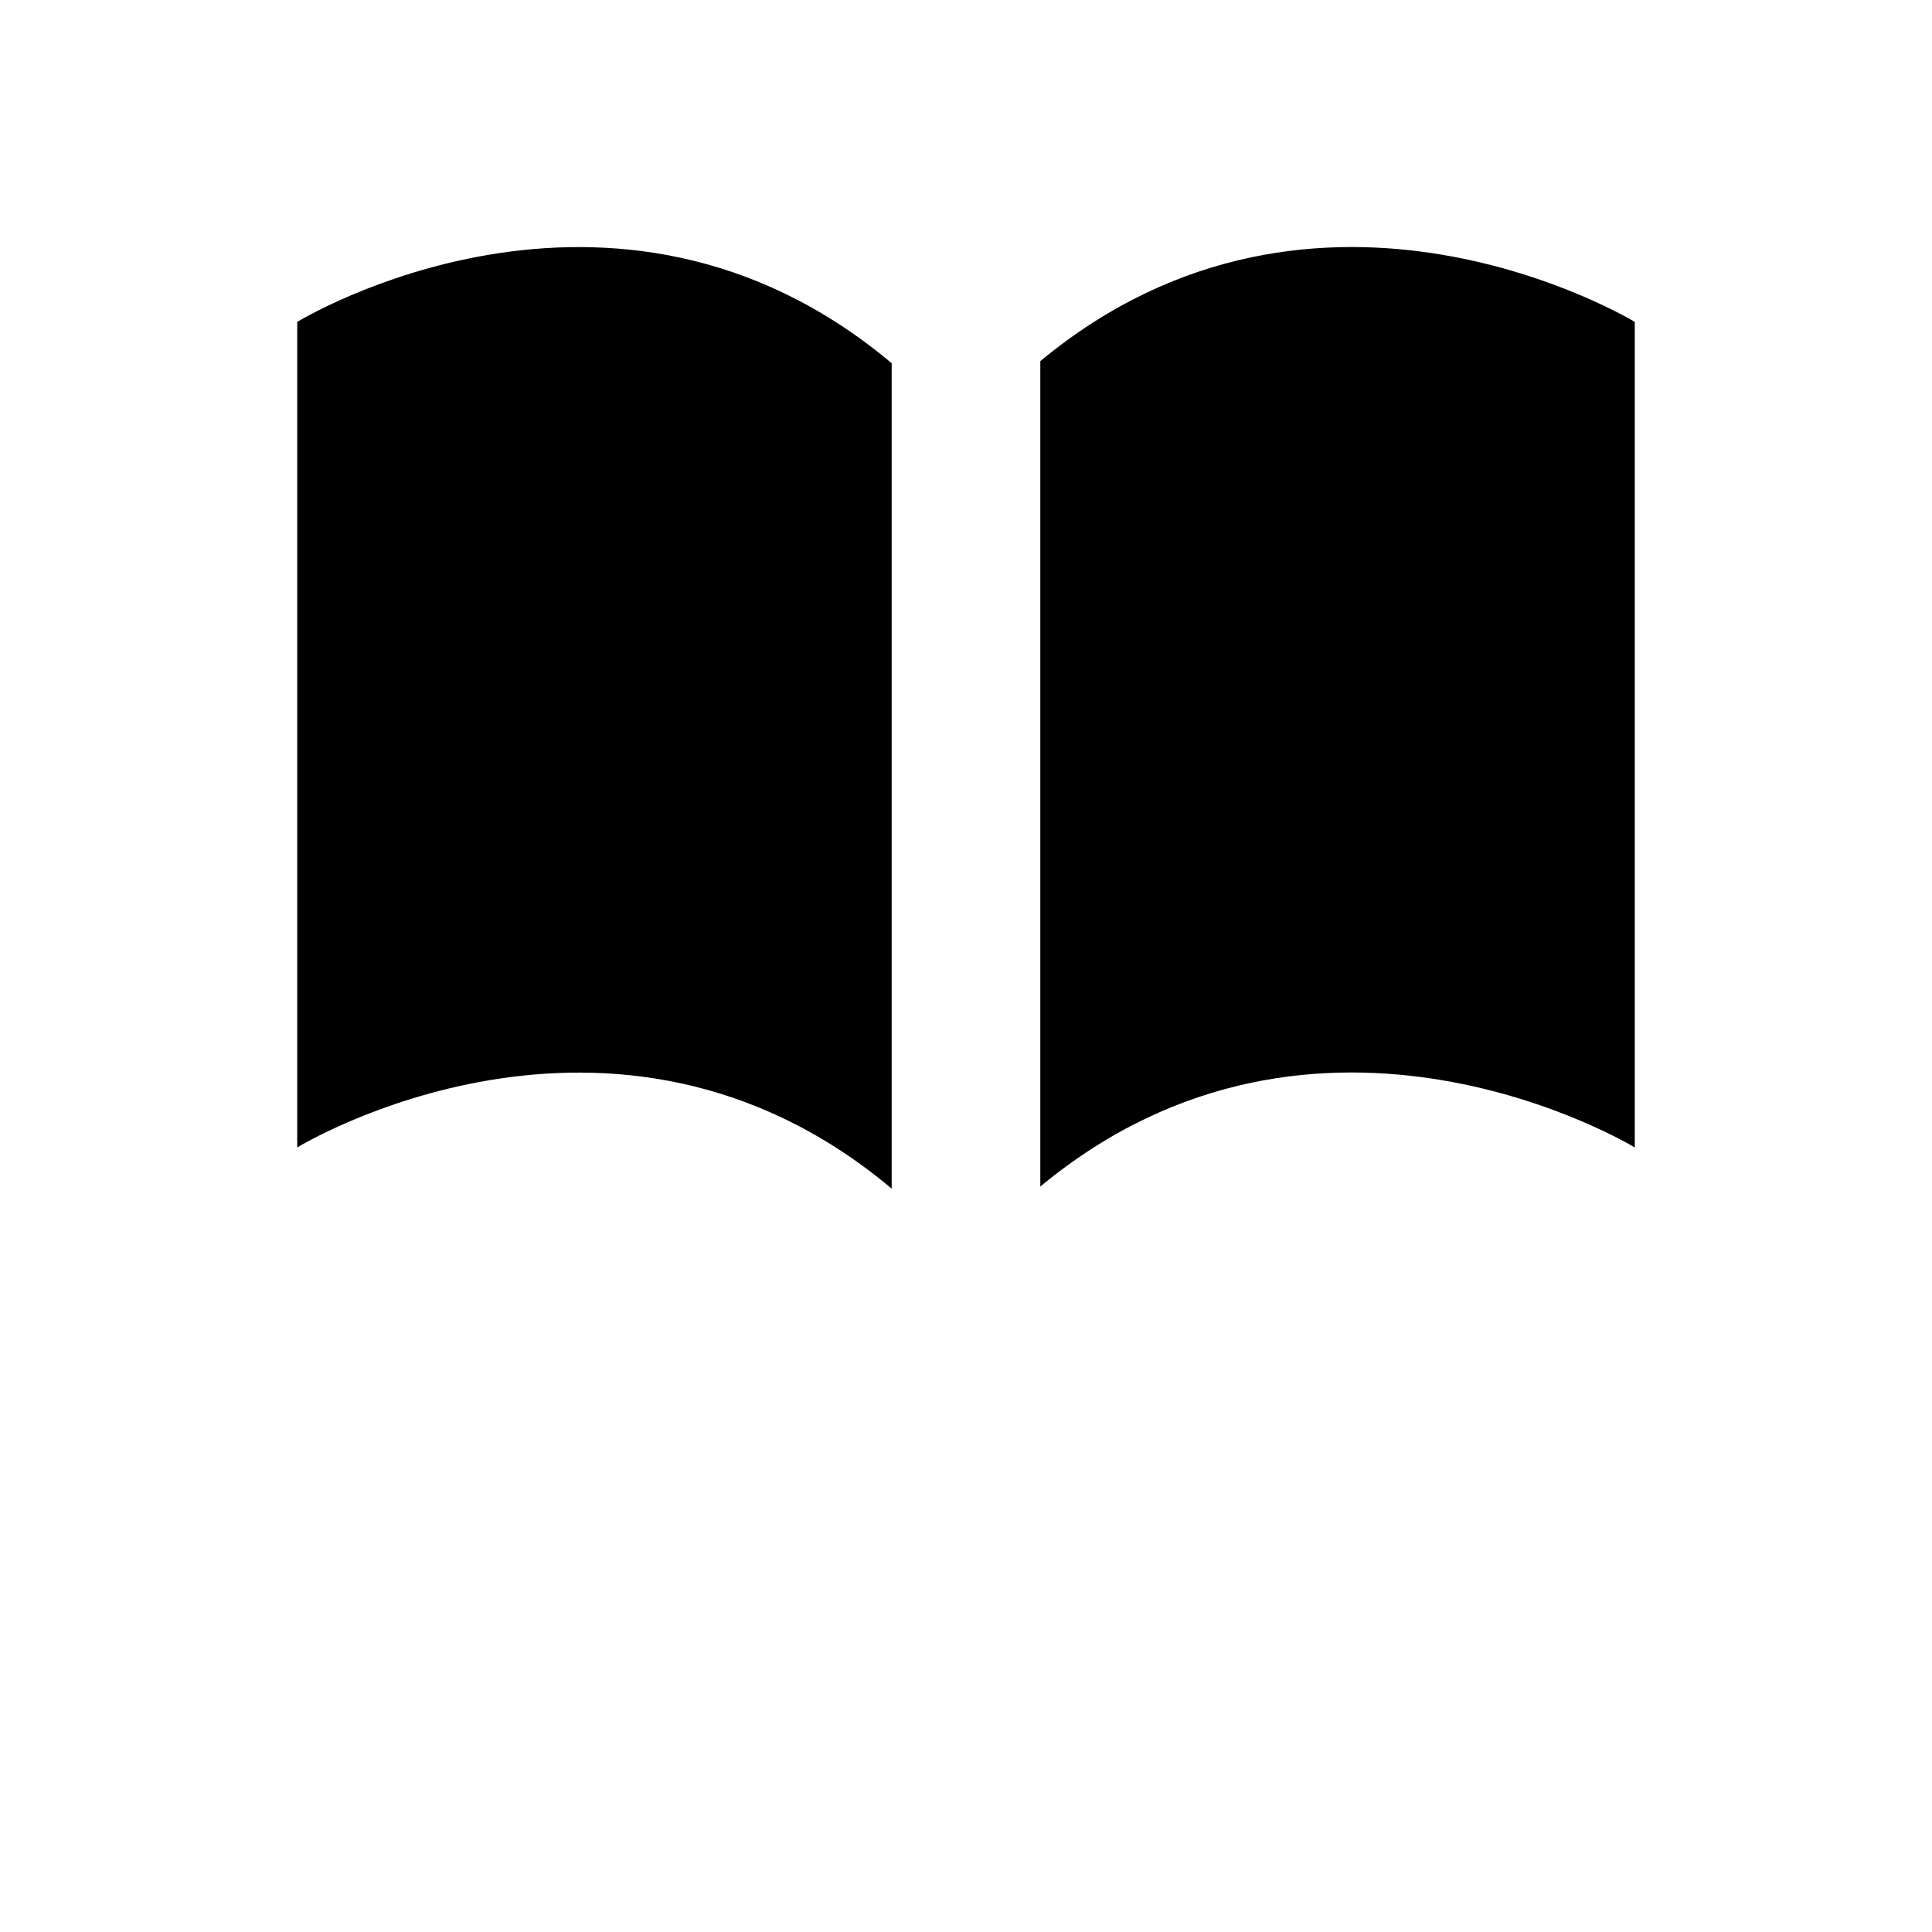
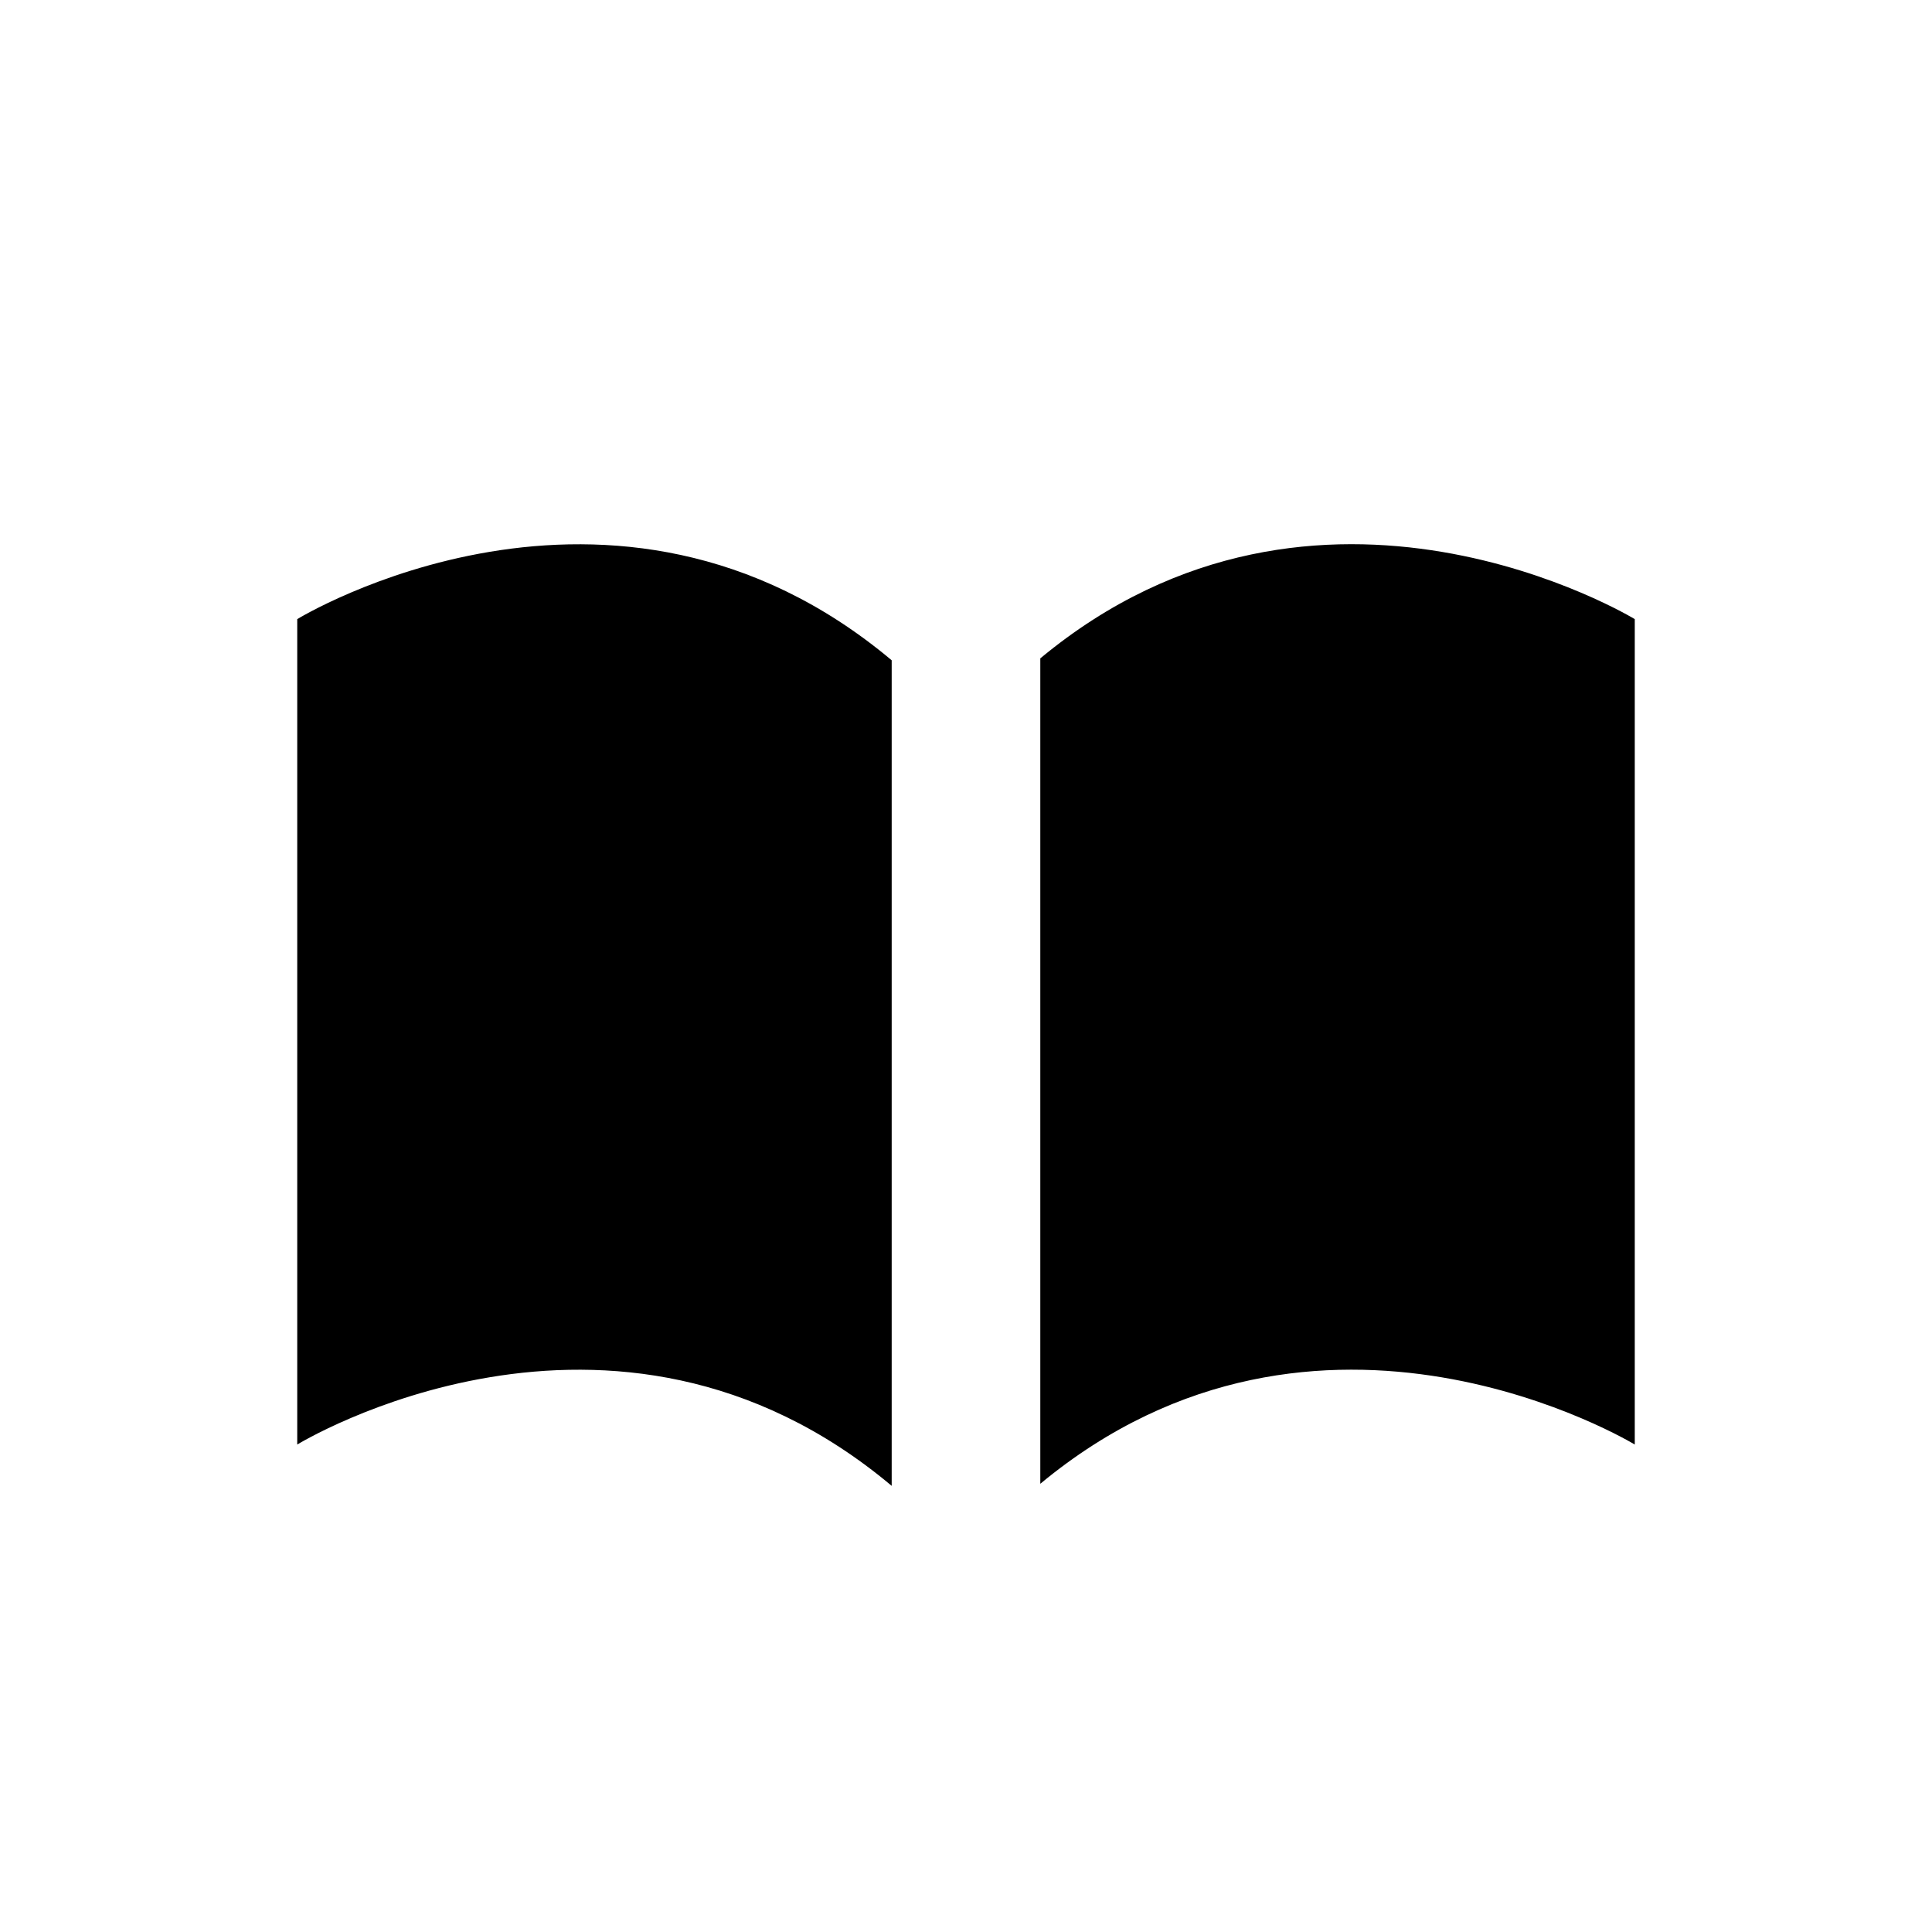
- <svg xmlns="http://www.w3.org/2000/svg" viewBox="0 0 13 13">
-   <path d="M6 2.444v5.554c-1.88-1.577-4-.277-4-.277V2.166s2.12-1.3 4 .278zm1-.014v5.554c1.878-1.557 4-.263 4-.263V2.166S8.878.873 7 2.43z" />
+ <svg xmlns="http://www.w3.org/2000/svg" id="symbols" viewBox="0 0 13 13">
+   <path d="M6 4.443v5.555C4.12 8.42 2 9.72 2 9.72V4.166s2.12-1.3 4 .277zm1-.013v5.554c1.877-1.557 4-.264 4-.264V4.166S8.877 2.872 7 4.43z" />
</svg>
